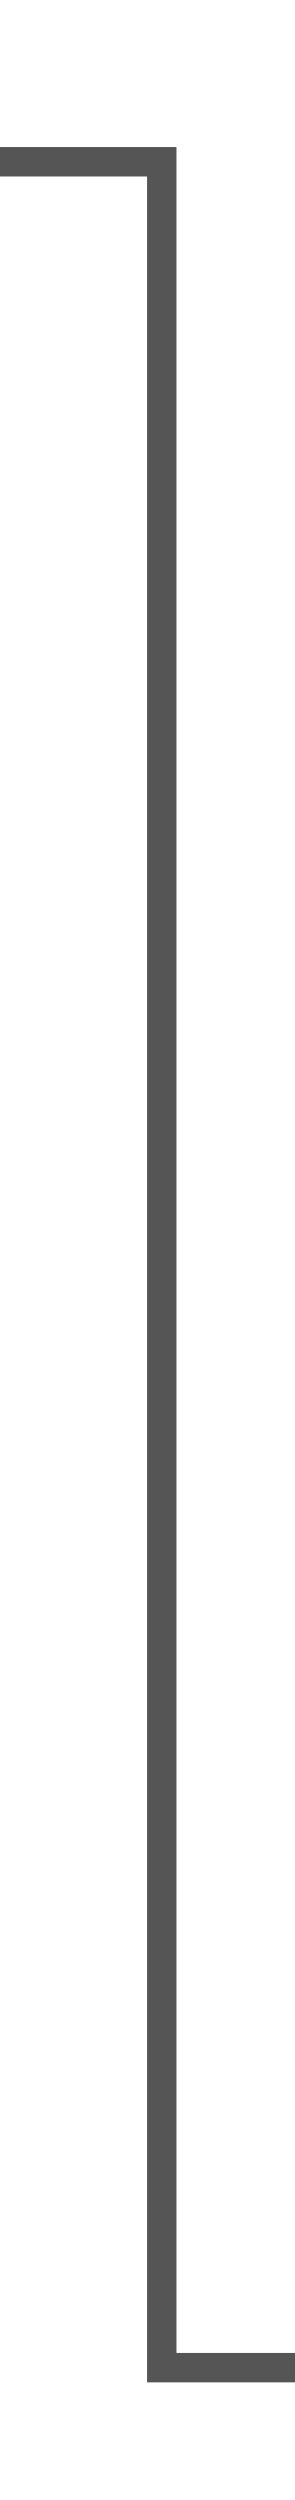
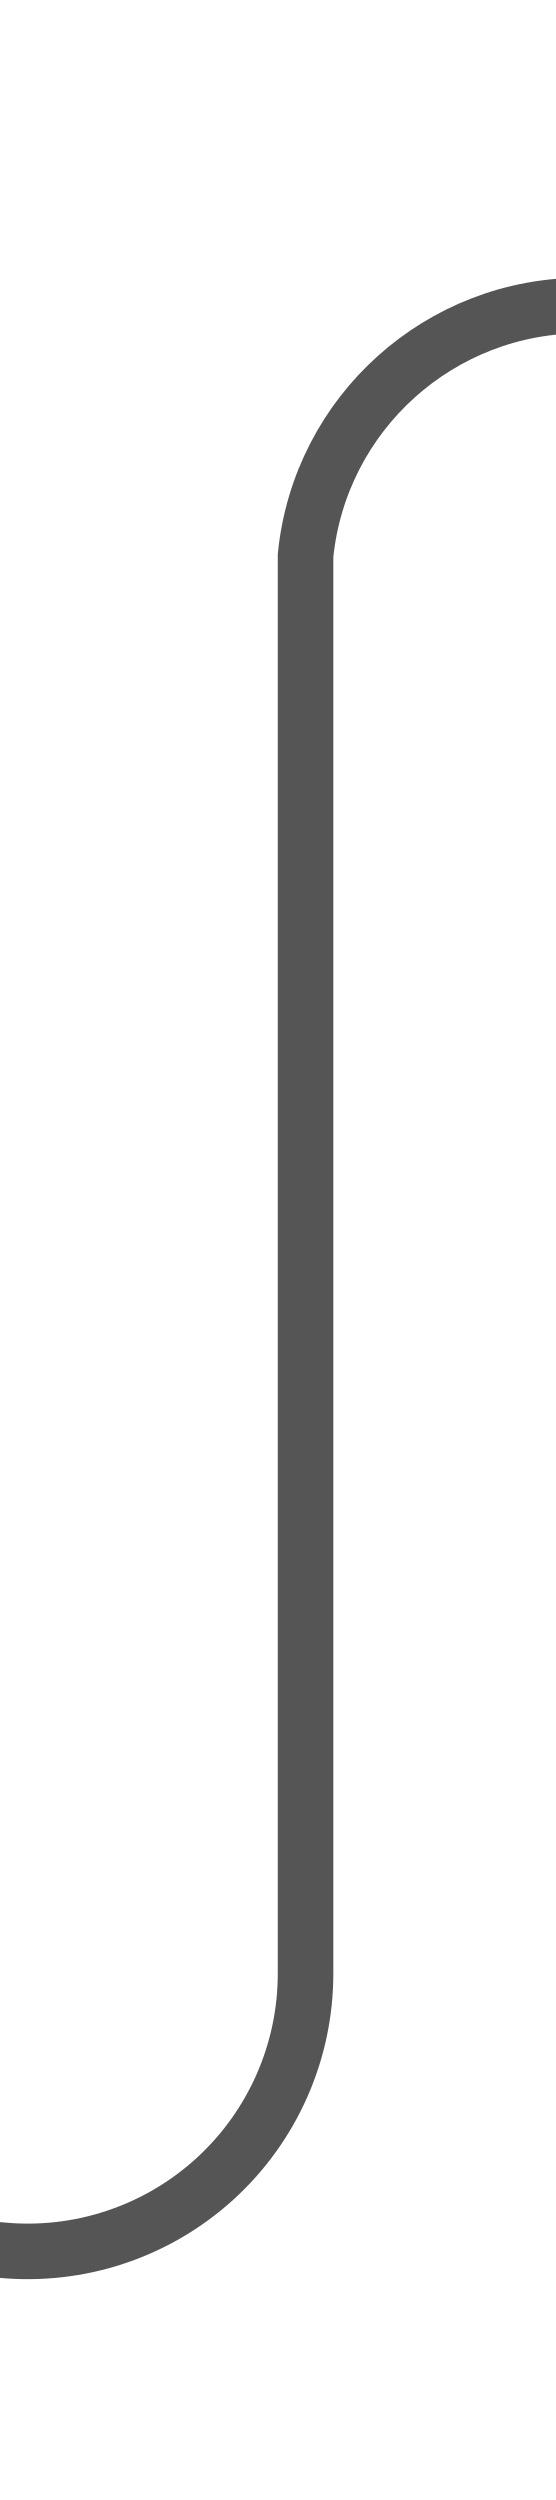
- <svg xmlns="http://www.w3.org/2000/svg" version="1.1" width="10px" height="85px" preserveAspectRatio="xMidYMin meet" viewBox="1406 867  8 85">
-   <path d="M 1337 872.5  L 1410.5 872.5  L 1410.5 947.5  L 1485.5 947.5  " stroke-width="1" stroke="#555555" fill="none" />
-   <path d="M 1339 869.5  A 3 3 0 0 0 1336 872.5 A 3 3 0 0 0 1339 875.5 A 3 3 0 0 0 1342 872.5 A 3 3 0 0 0 1339 869.5 Z " fill-rule="nonzero" fill="#555555" stroke="none" />
+ <svg xmlns="http://www.w3.org/2000/svg" version="1.1" width="10px" height="45px" preserveAspectRatio="xMidYMin meet" viewBox="1419 91  8 45">
+   <path d="M 1365 131.5  L 1418 131.5  A 5 5 0 0 0 1423.5 126.5 L 1423.5 101  A 5 5 0 0 1 1428.5 96.5 L 1483 96.5  " stroke-width="1" stroke="#555555" fill="none" />
+   <path d="M 1367 128.5  A 3 3 0 0 0 1364 131.5 A 3 3 0 0 0 1367 134.5 A 3 3 0 0 0 1370 131.5 A 3 3 0 0 0 1367 128.5 Z " fill-rule="nonzero" fill="#555555" stroke="none" />
</svg>
